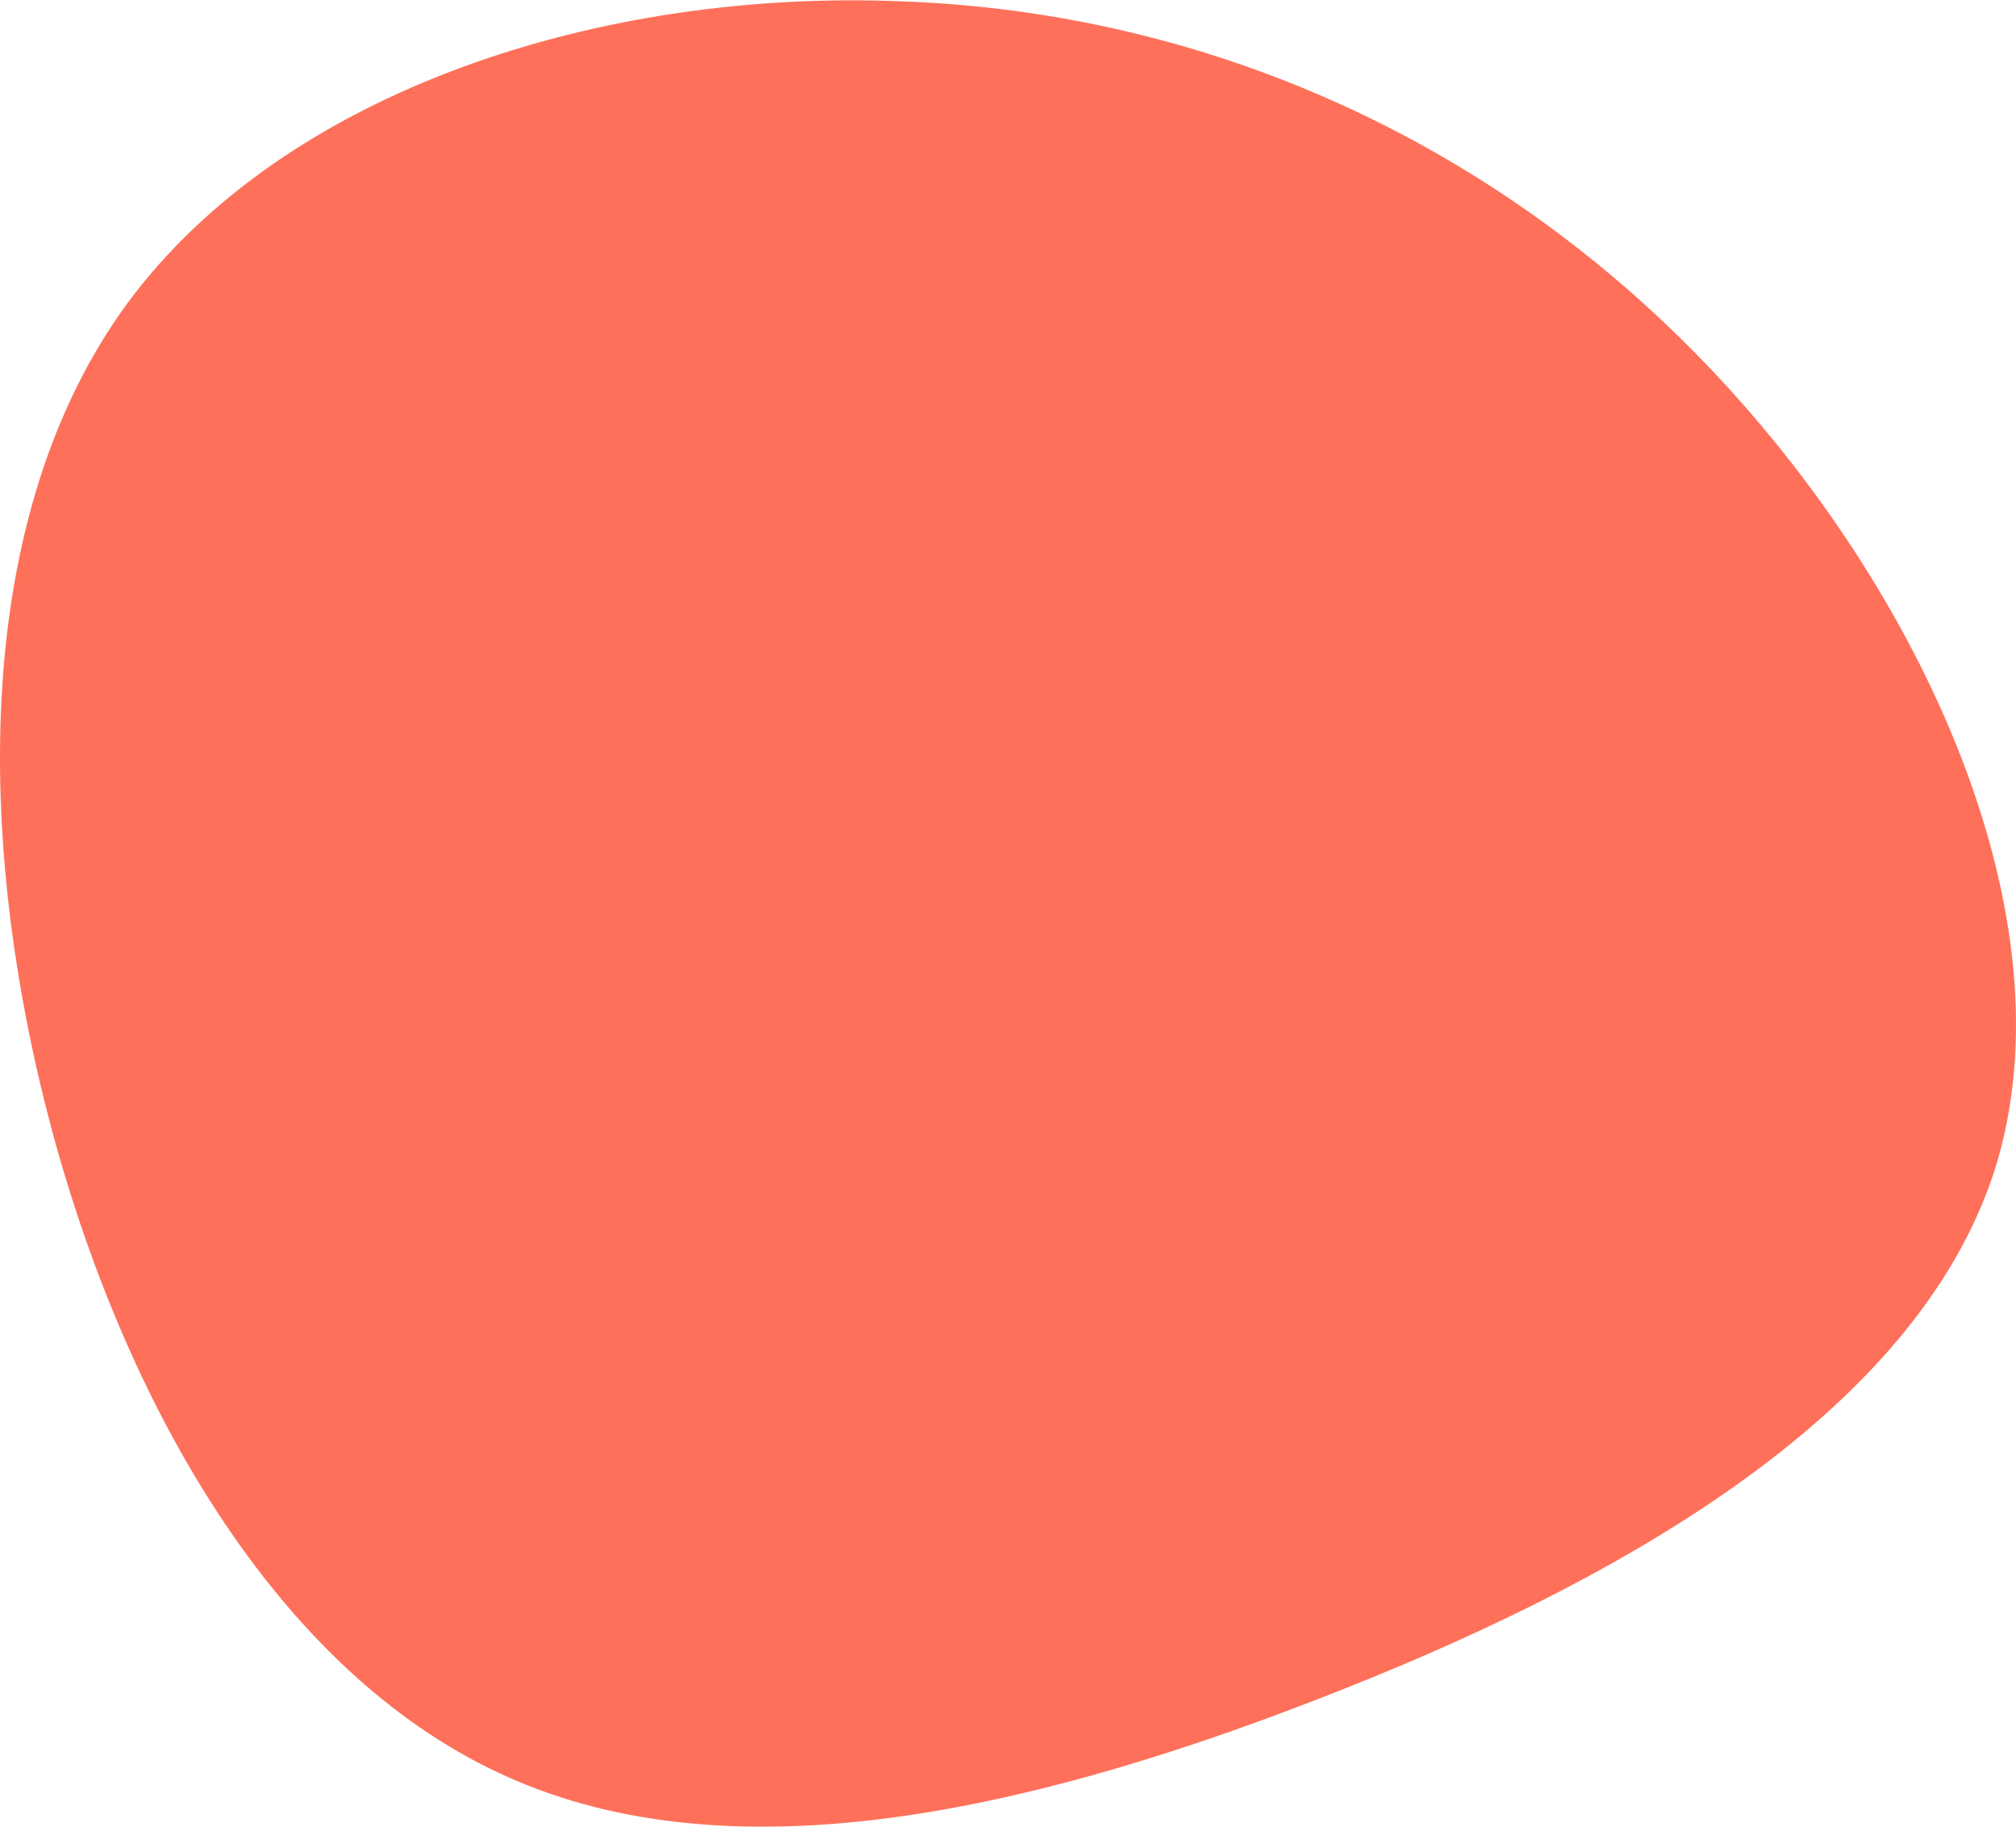
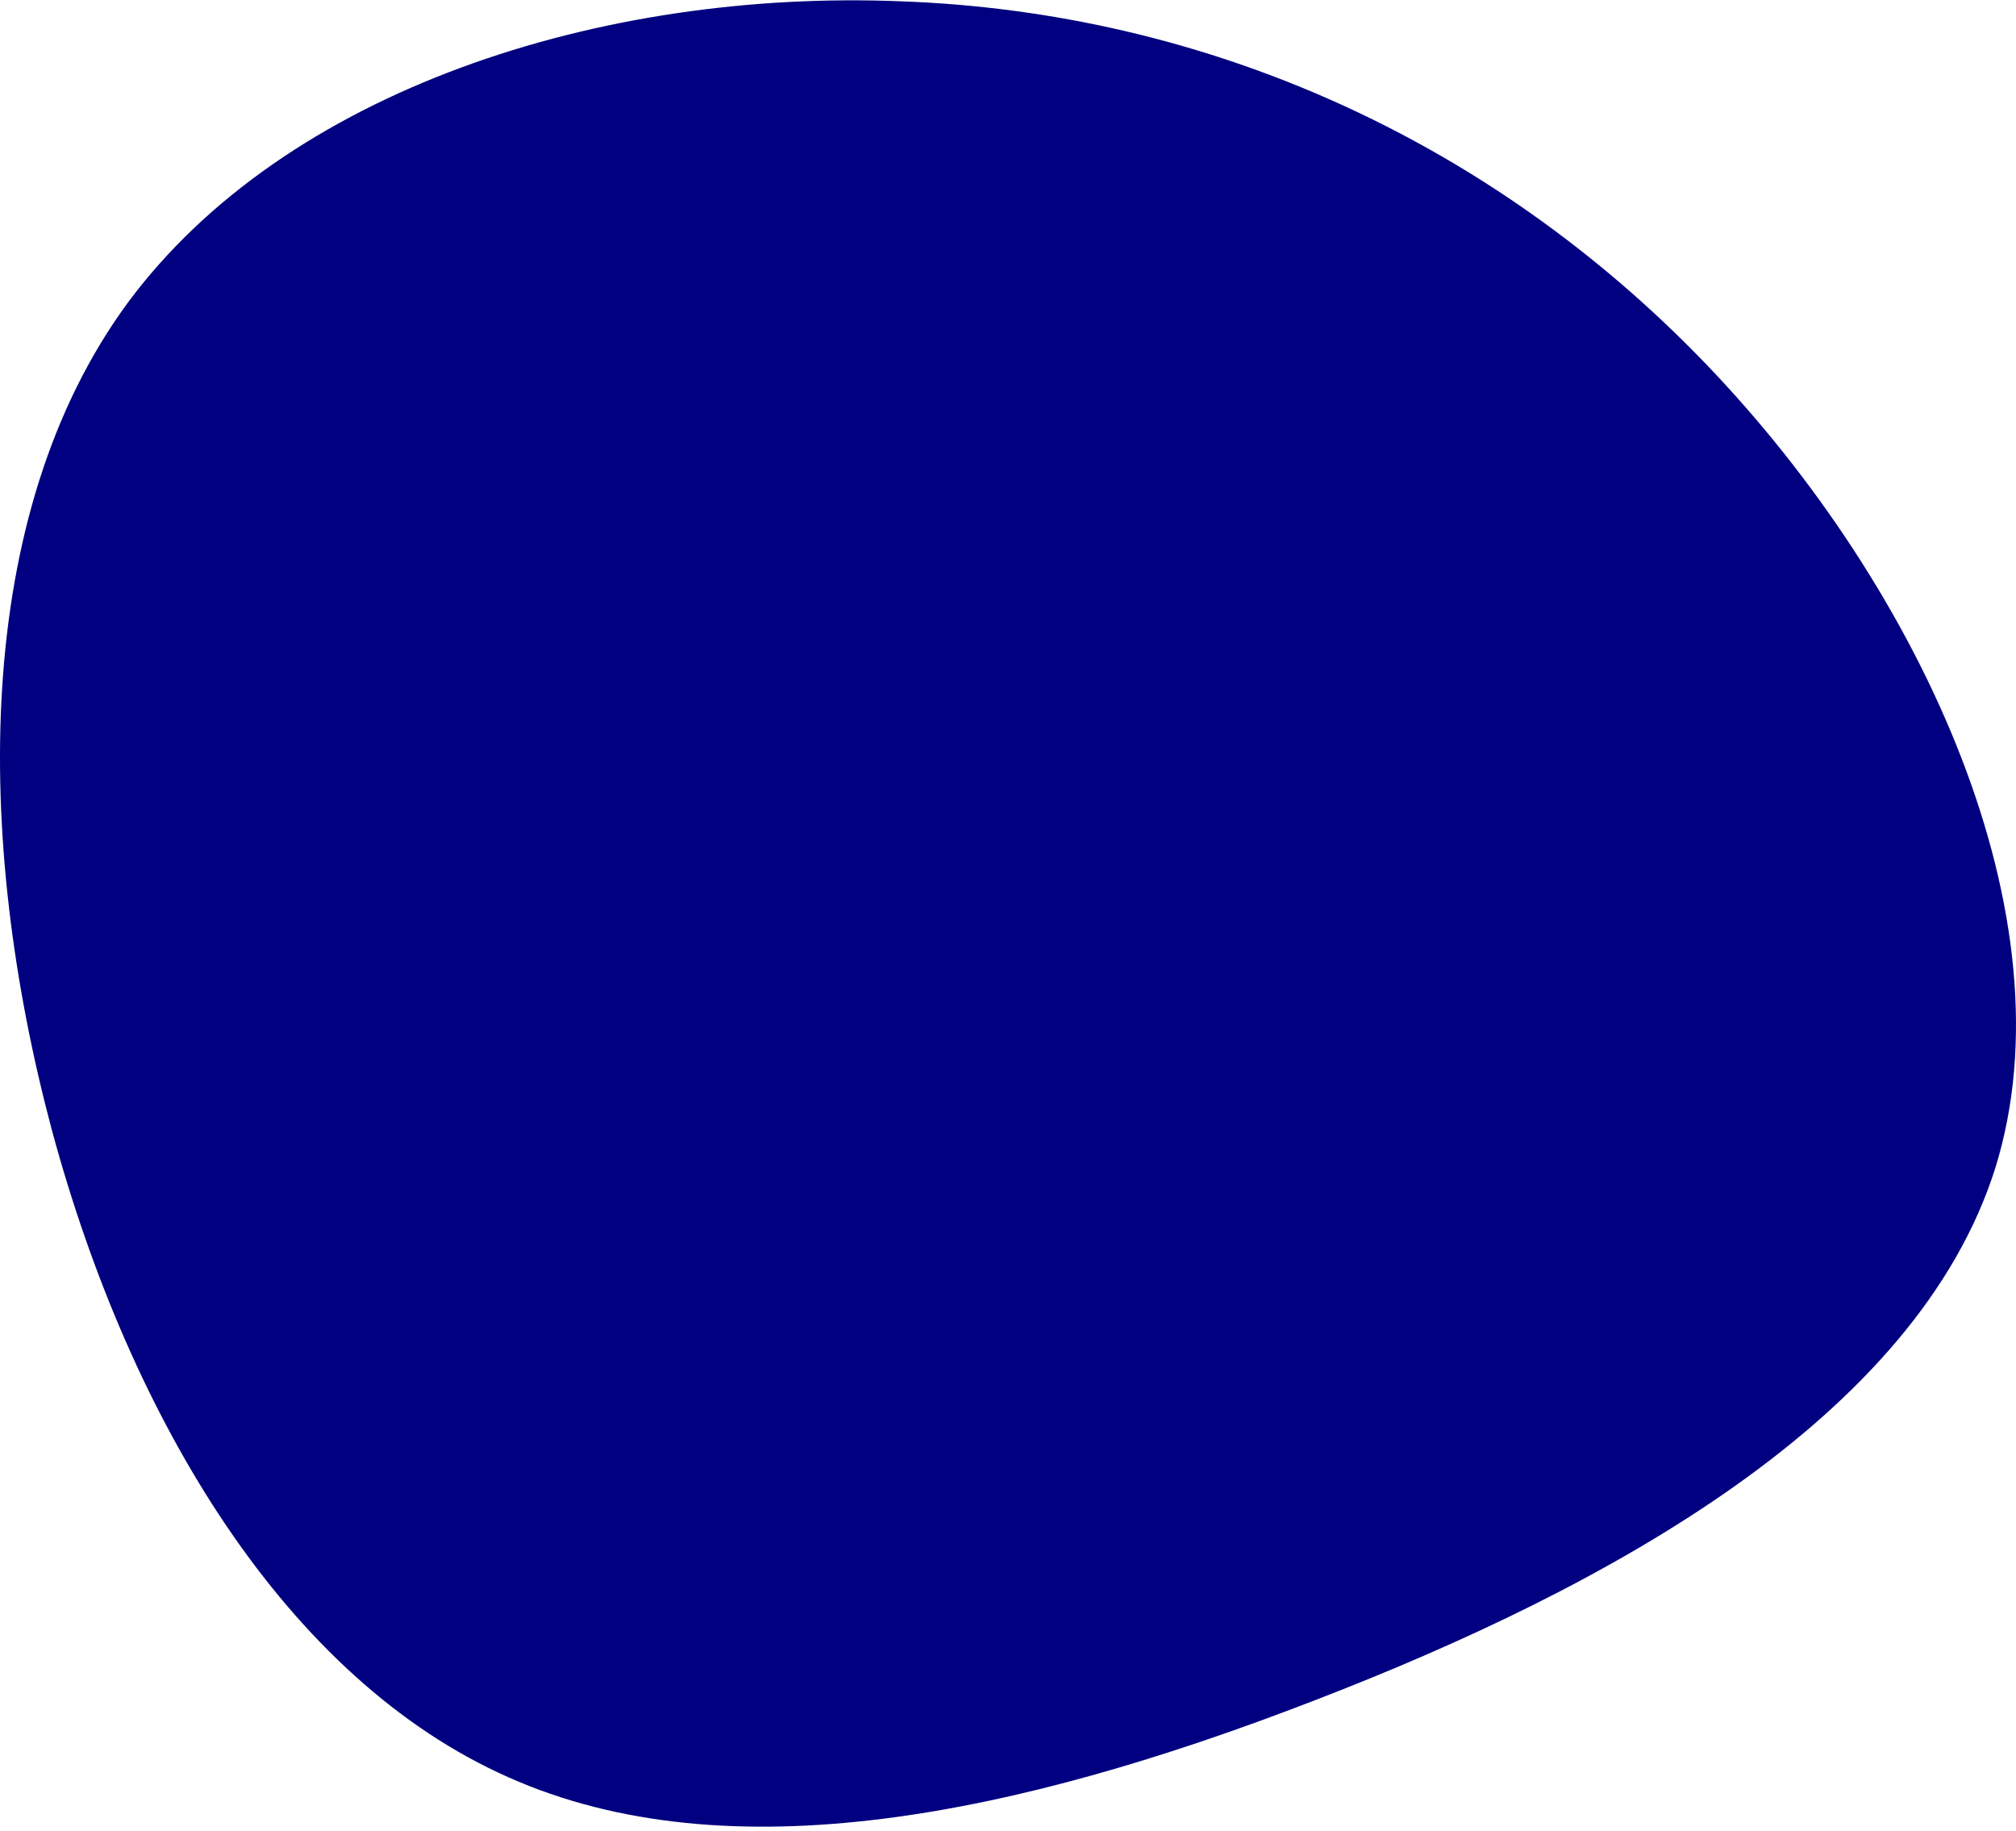
<svg xmlns="http://www.w3.org/2000/svg" width="509" height="462" viewBox="0 0 509 462" fill="none">
-   <path d="M430.684 91.848C485.587 148.958 523.332 231.872 503.773 294.831C483.871 357.79 406.664 400.451 331.516 429.351C256.711 458.25 183.965 473.388 128.376 448.617C72.444 423.846 32.983 358.822 13.081 285.198C-6.478 211.917 -7.165 130.036 32.297 76.366C72.101 22.695 151.71 -2.763 227.544 0.333C303.722 3.085 375.781 34.737 430.684 91.848Z" fill="#FE705A" />
+   <path d="M430.684 91.848C485.587 148.958 523.332 231.872 503.773 294.831C483.871 357.79 406.664 400.451 331.516 429.351C256.711 458.25 183.965 473.388 128.376 448.617C72.444 423.846 32.983 358.822 13.081 285.198C-6.478 211.917 -7.165 130.036 32.297 76.366C72.101 22.695 151.71 -2.763 227.544 0.333C303.722 3.085 375.781 34.737 430.684 91.848Z" fill="#000080" />
</svg>
